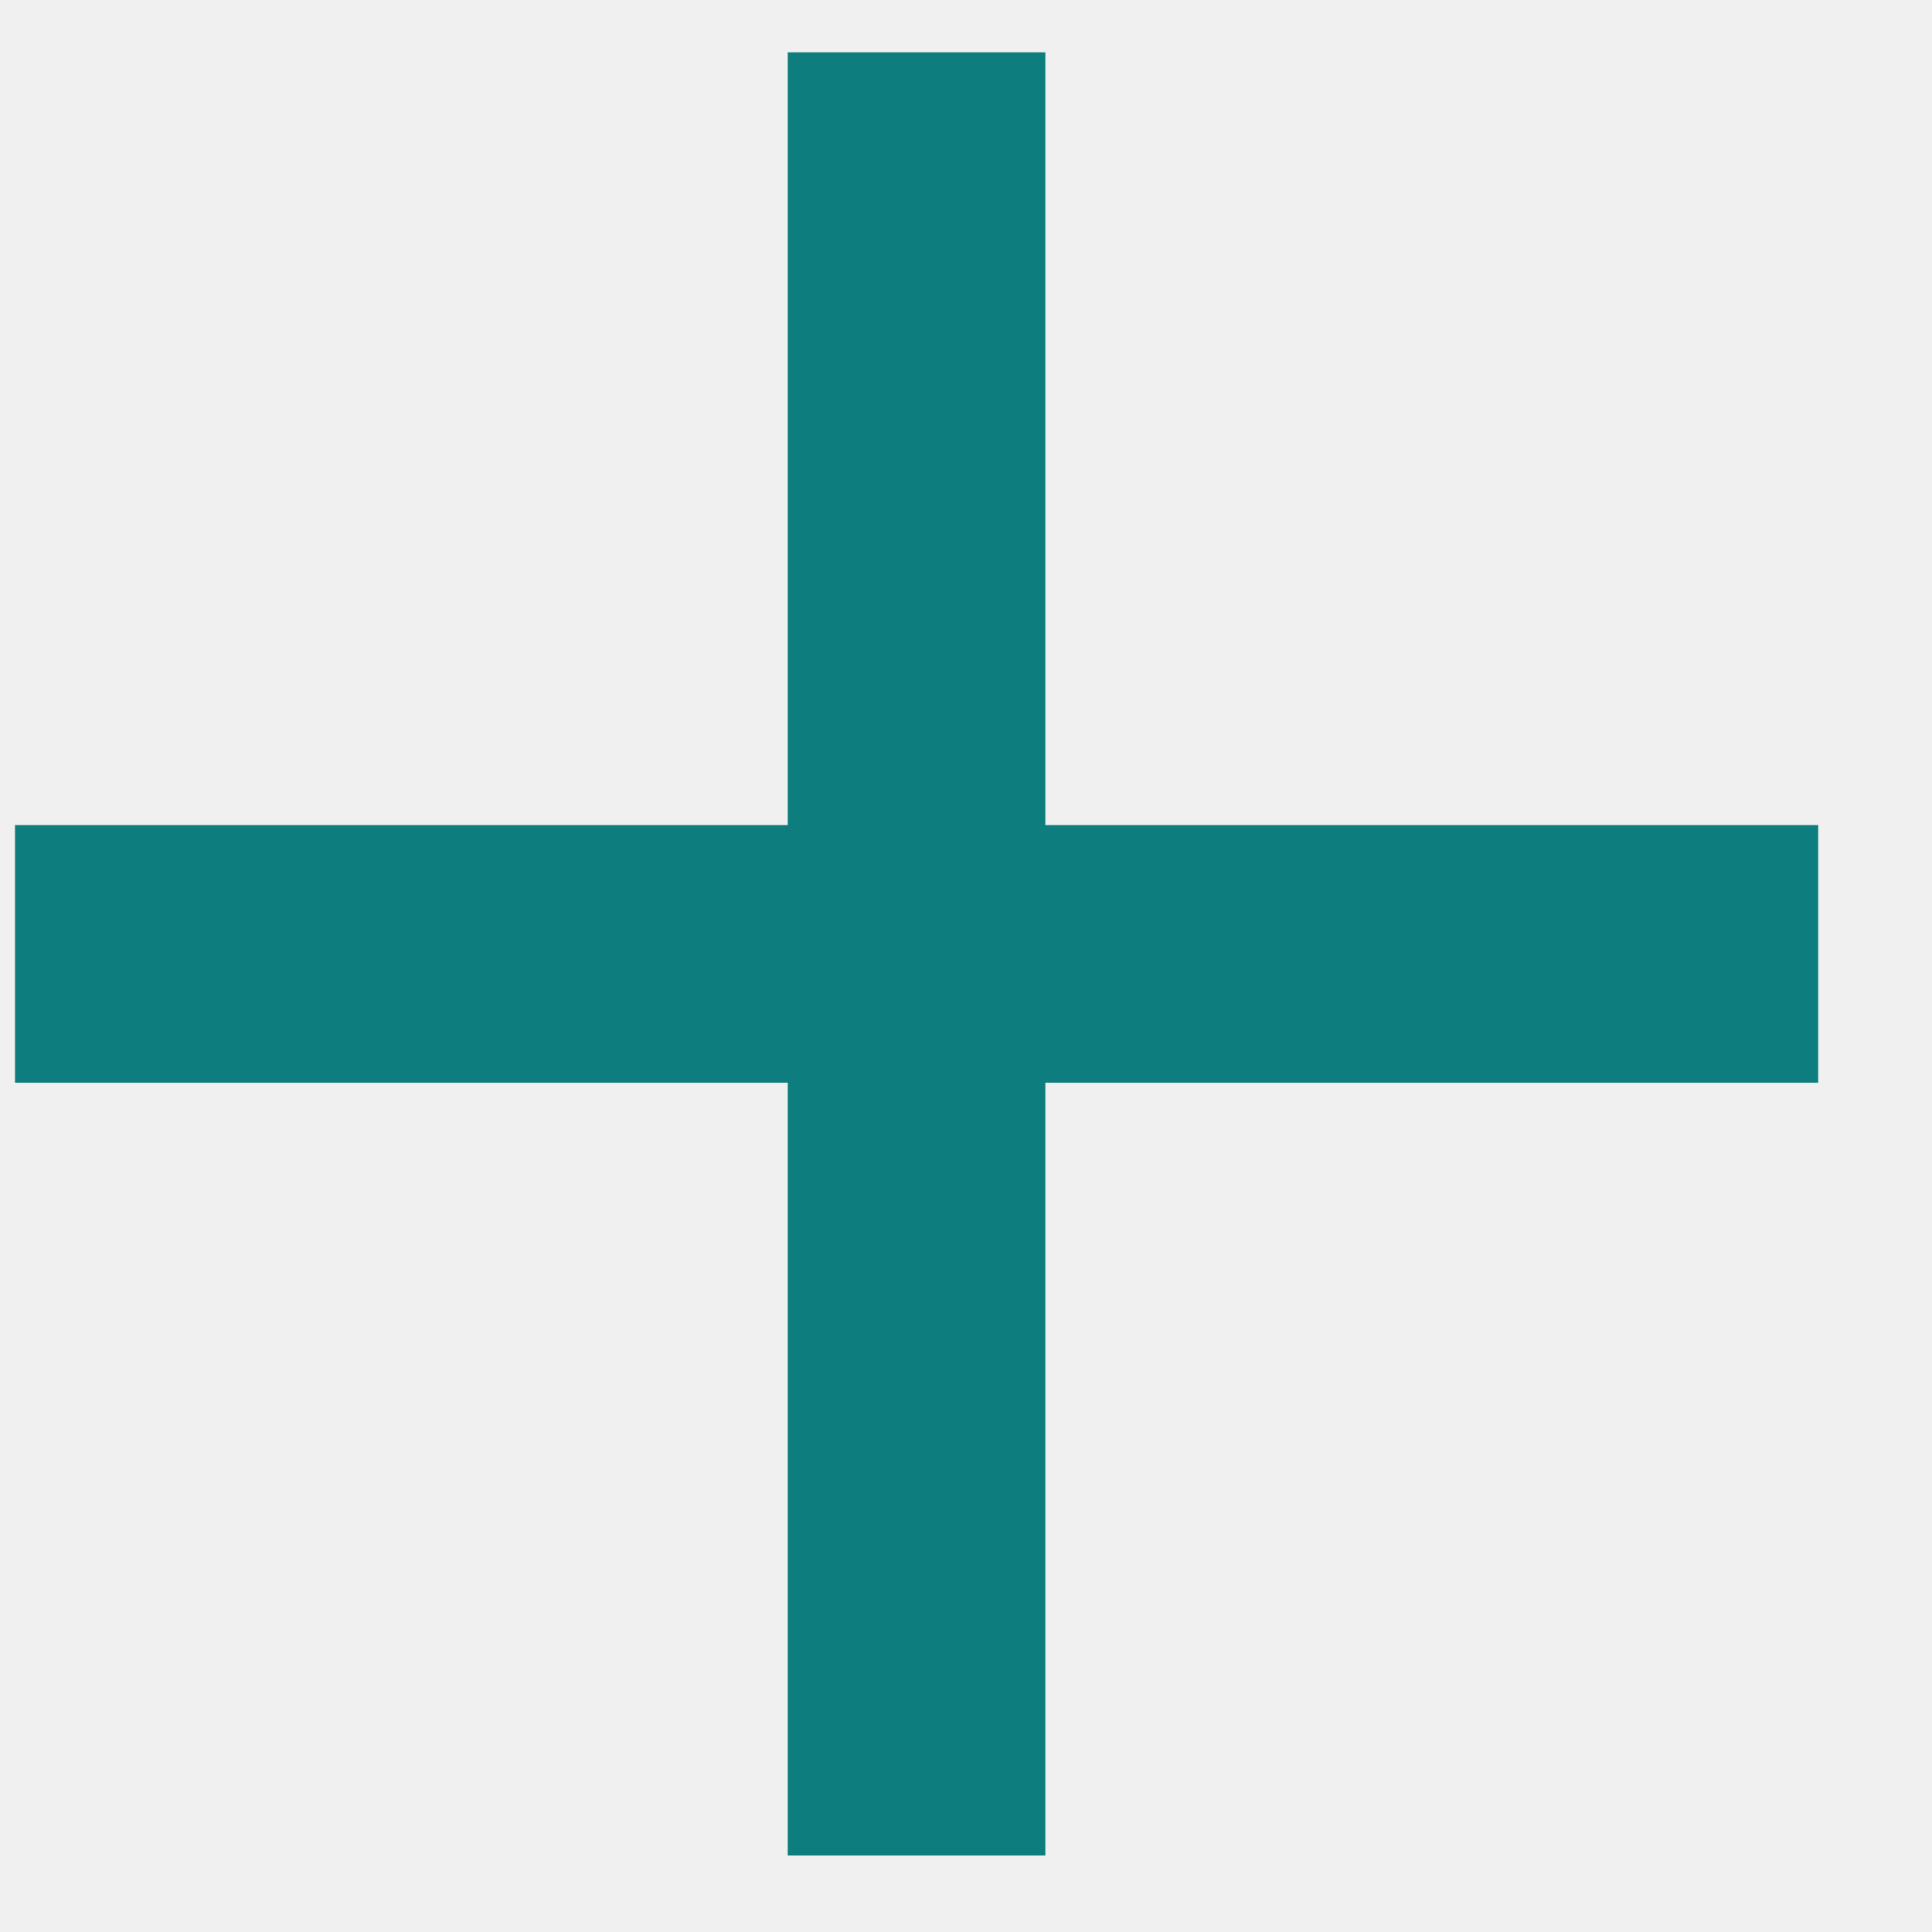
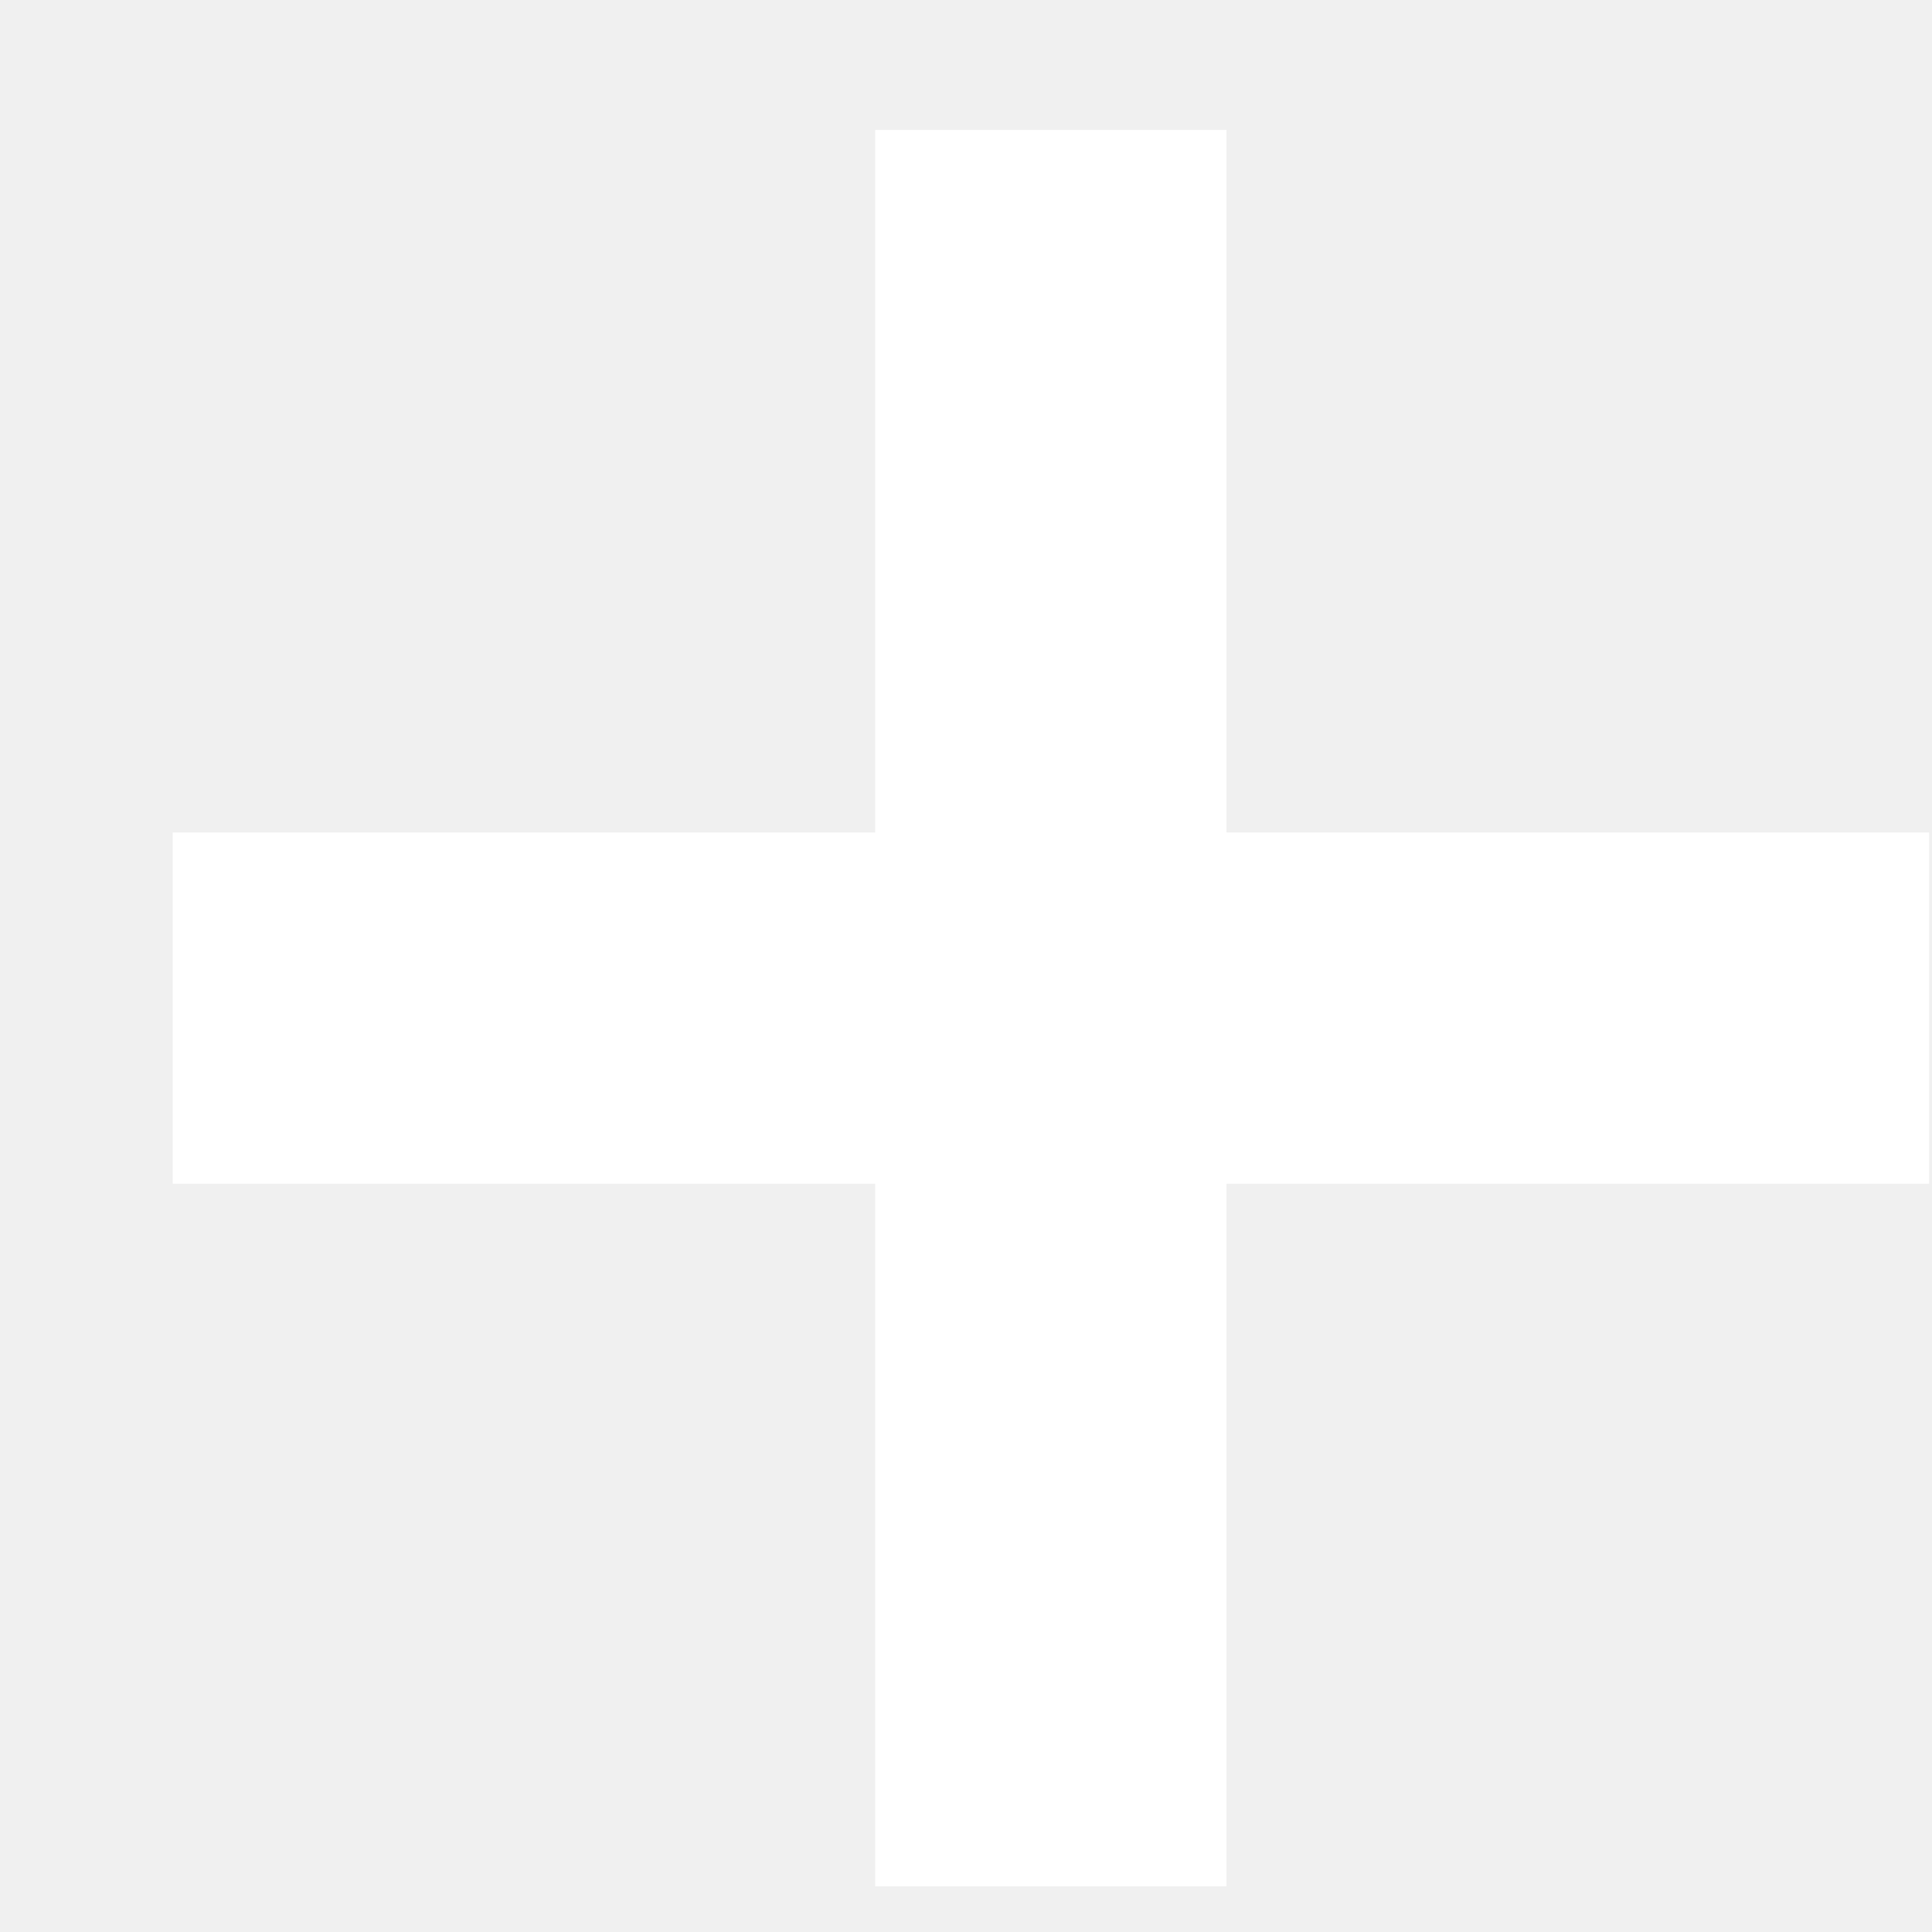
- <svg xmlns="http://www.w3.org/2000/svg" width="15" height="15" viewBox="0 0 15 15" fill="none">
-   <rect x="6.116" y="0.406" width="2" height="14" fill="#0E7D7D" />
-   <rect x="14.116" y="6.406" width="2" height="14" transform="rotate(90 14.1162 6.40625)" fill="#0E7D7D" />
+ <svg xmlns="http://www.w3.org/2000/svg" width="11" height="11" viewBox="0 0 11 11" fill="none">
+   <rect x="4.983" y="0.74" width="2" height="10" fill="white" />
+   <rect x="10.983" y="4.74" width="2" height="10" transform="rotate(90 10.9834 4.74023)" fill="white" />
</svg>
